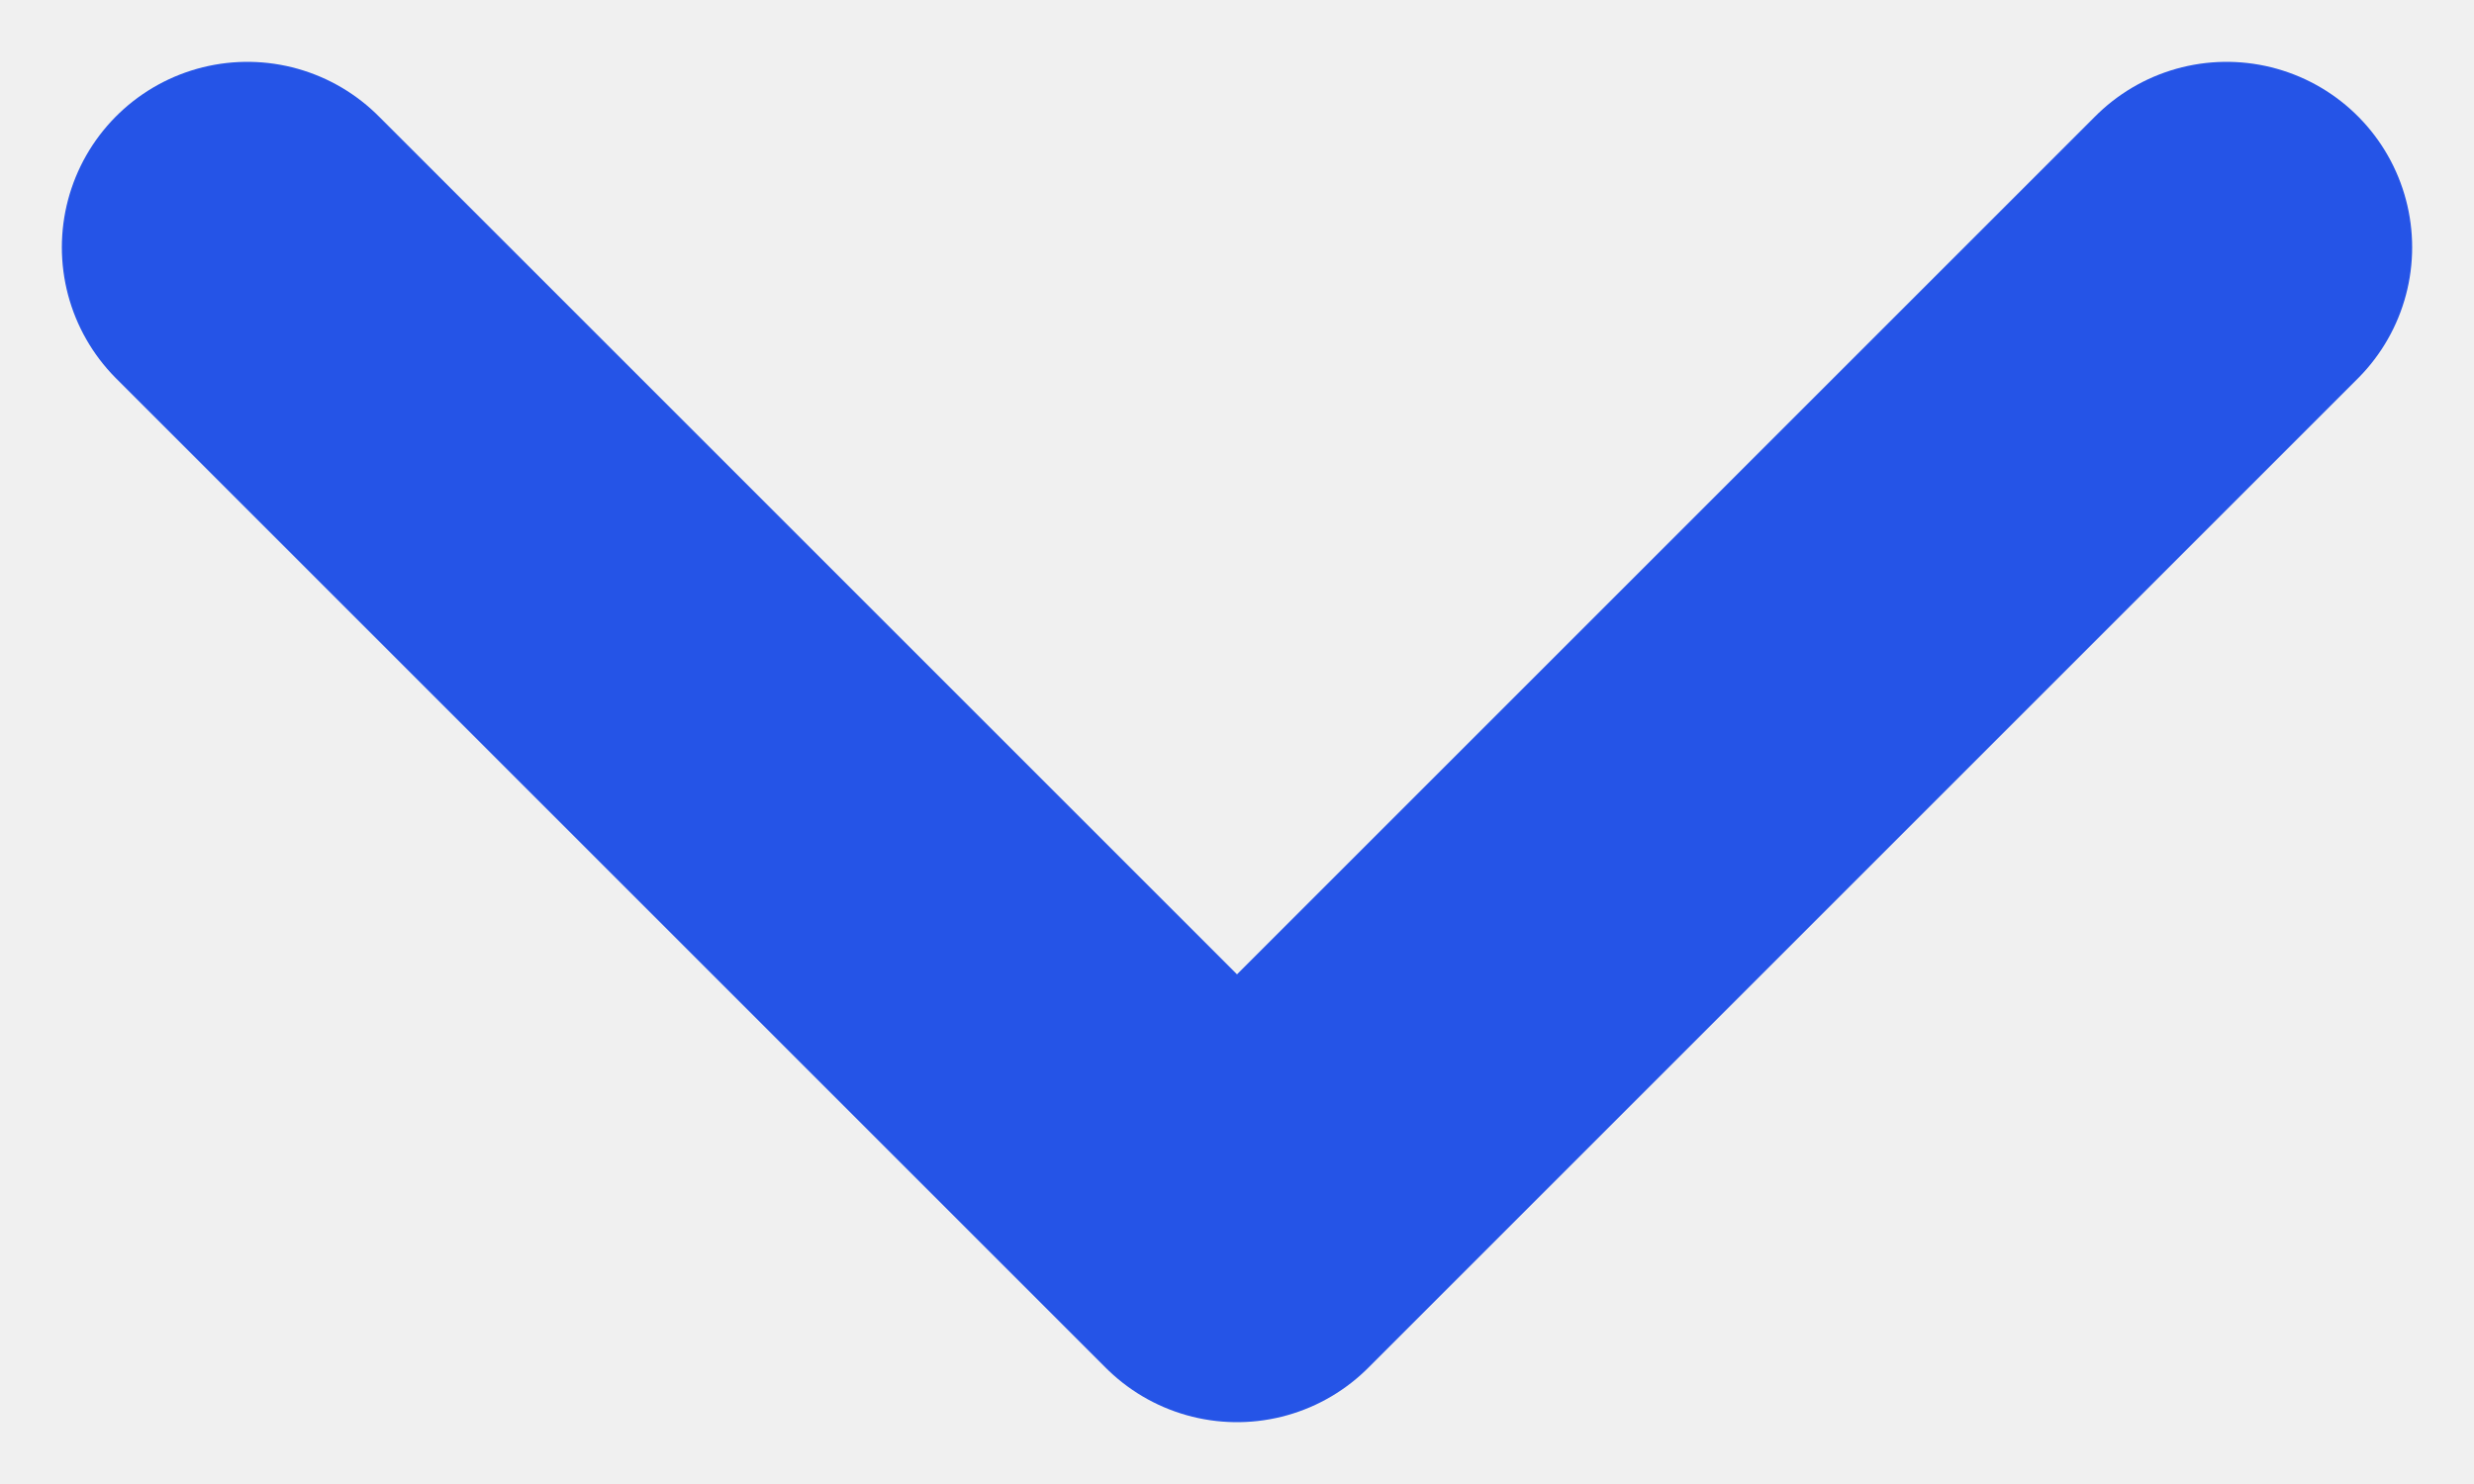
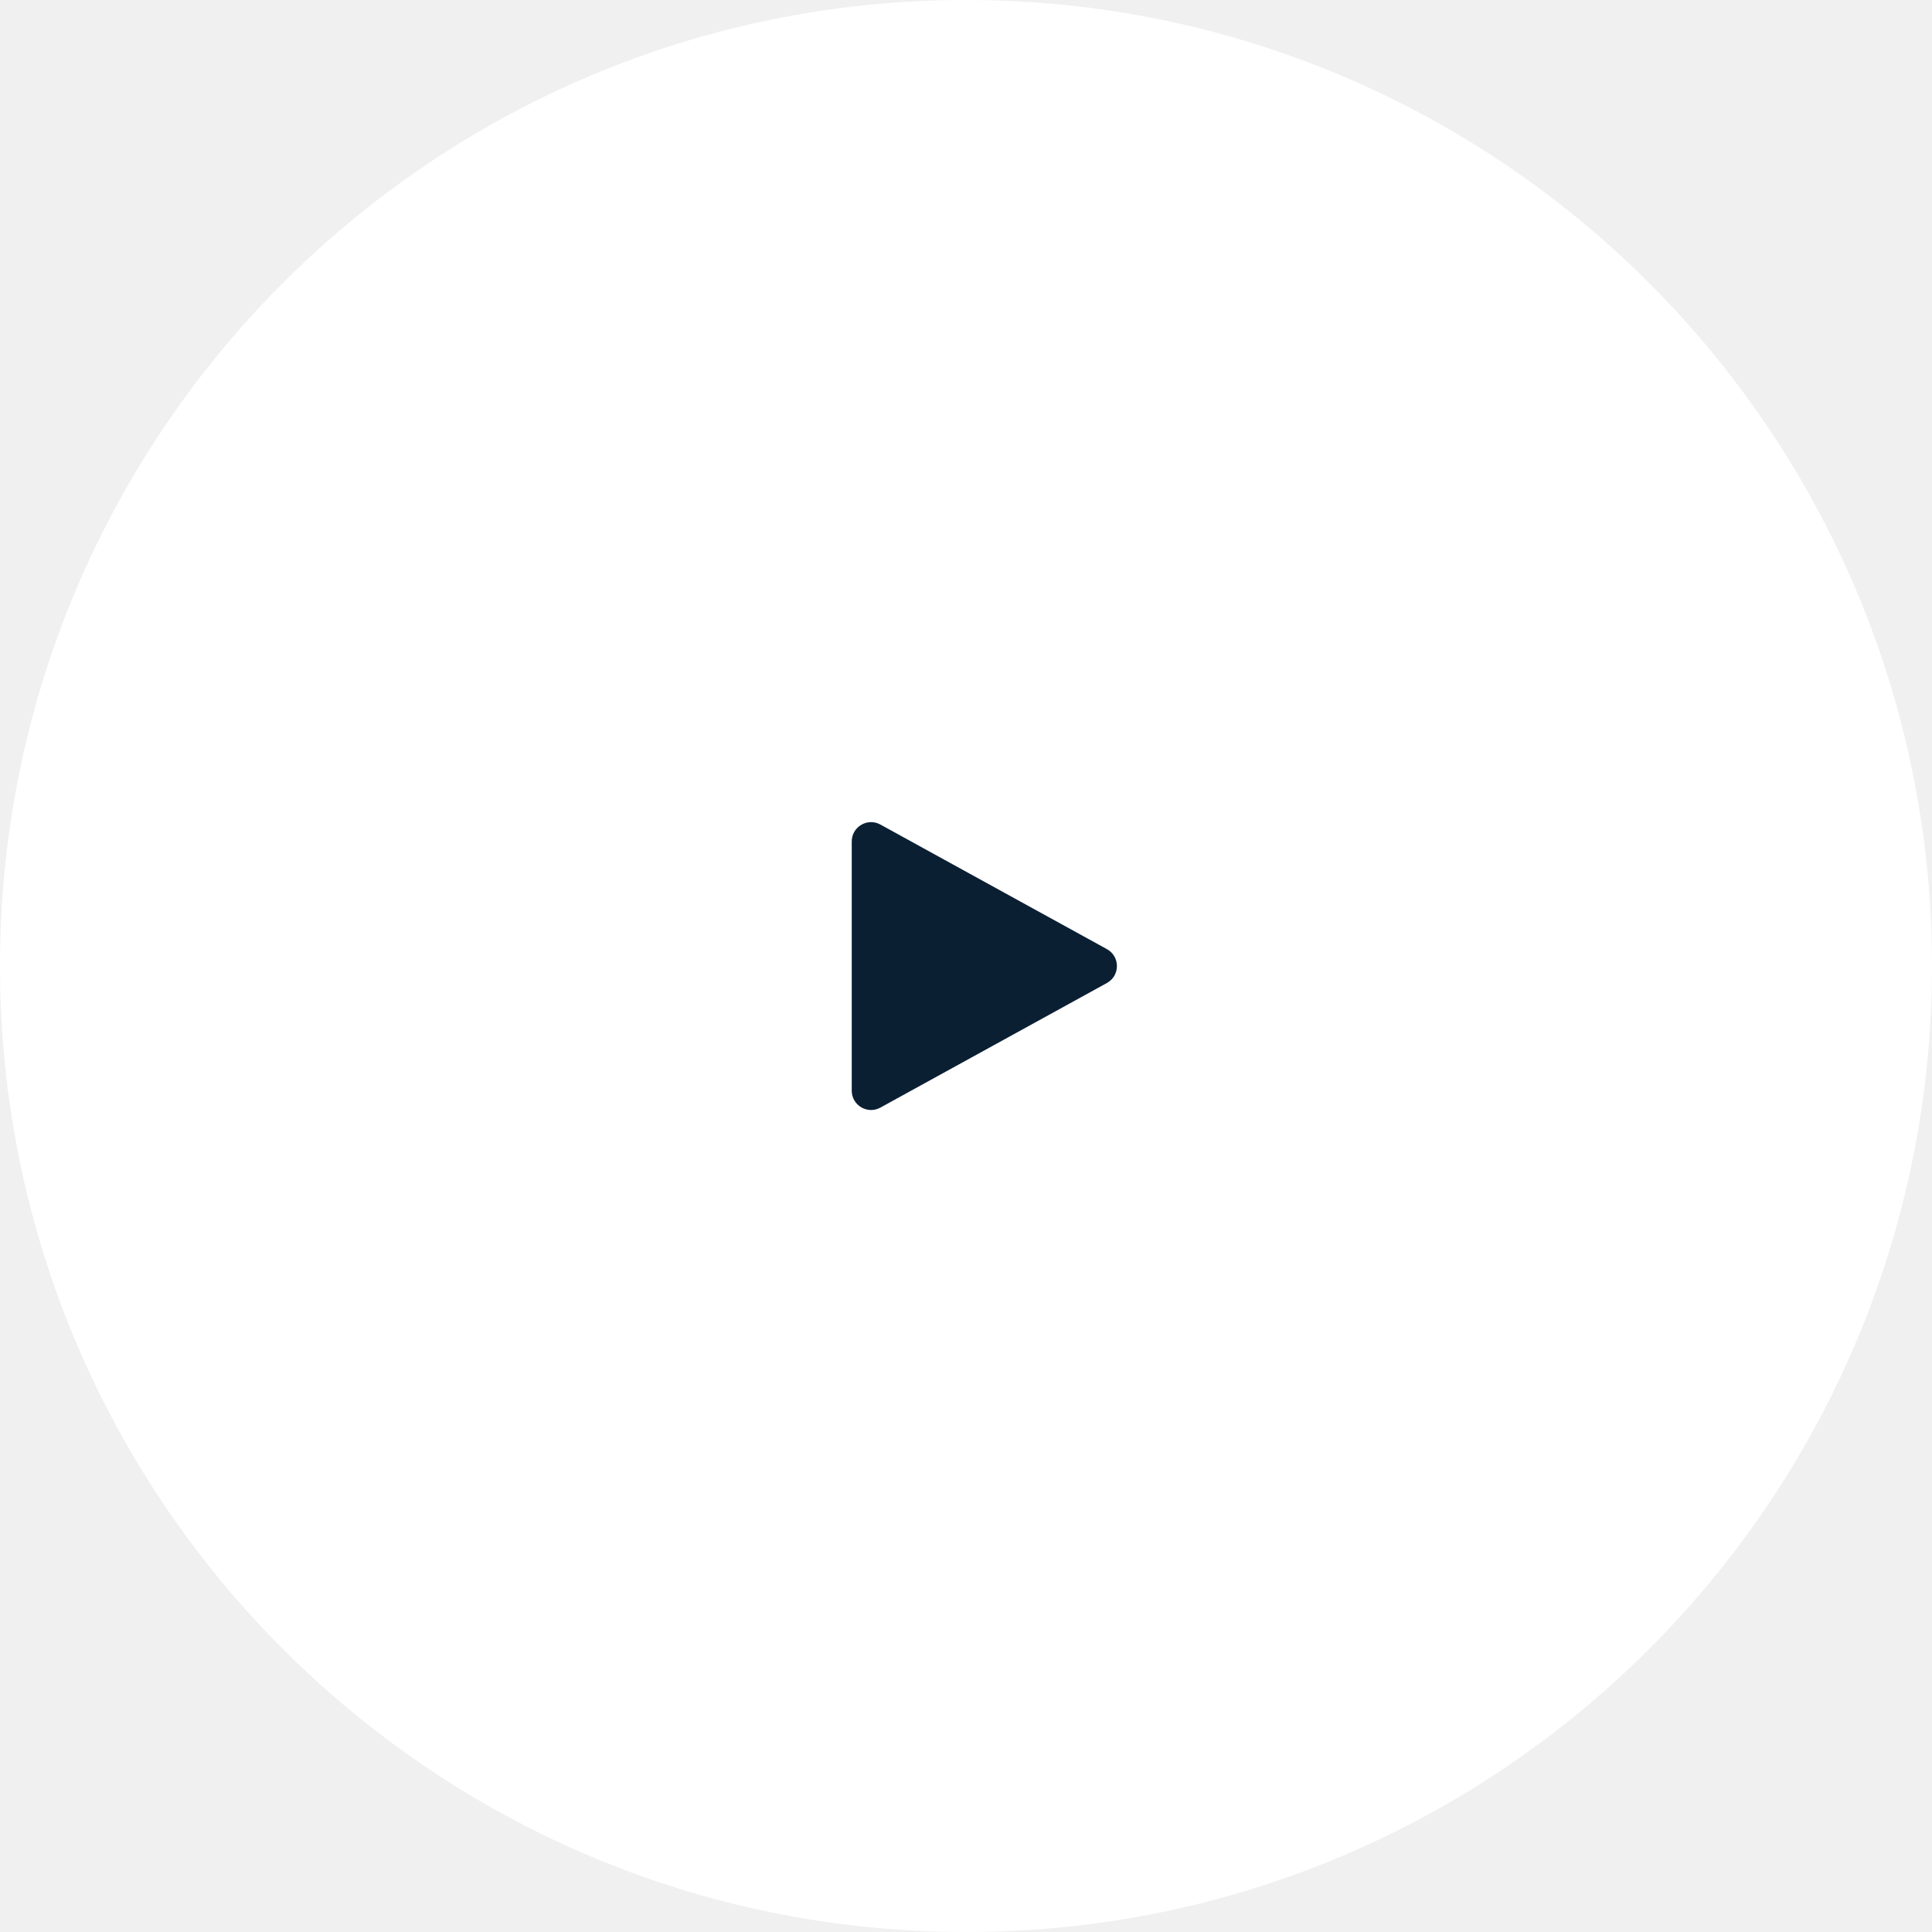
- <svg xmlns="http://www.w3.org/2000/svg" width="10" height="6" viewBox="0 0 10 6" fill="none">
-   <path d="M9 1L5 5L1 1" stroke="#2554E7" stroke-width="1.5" stroke-linecap="round" stroke-linejoin="round" />
+ <svg xmlns="http://www.w3.org/2000/svg" width="100" height="100" viewBox="0 0 100 100" fill="none">
+   <rect width="100" height="100" rx="50" fill="white" />
+   <path d="M44.086 56.453V43.555C44.086 42.794 44.901 42.312 45.568 42.678L57.294 49.127C57.984 49.507 57.984 50.5 57.294 50.88L45.568 57.329C44.901 57.696 44.086 57.213 44.086 56.453Z" fill="#0B1F33" />
</svg>
